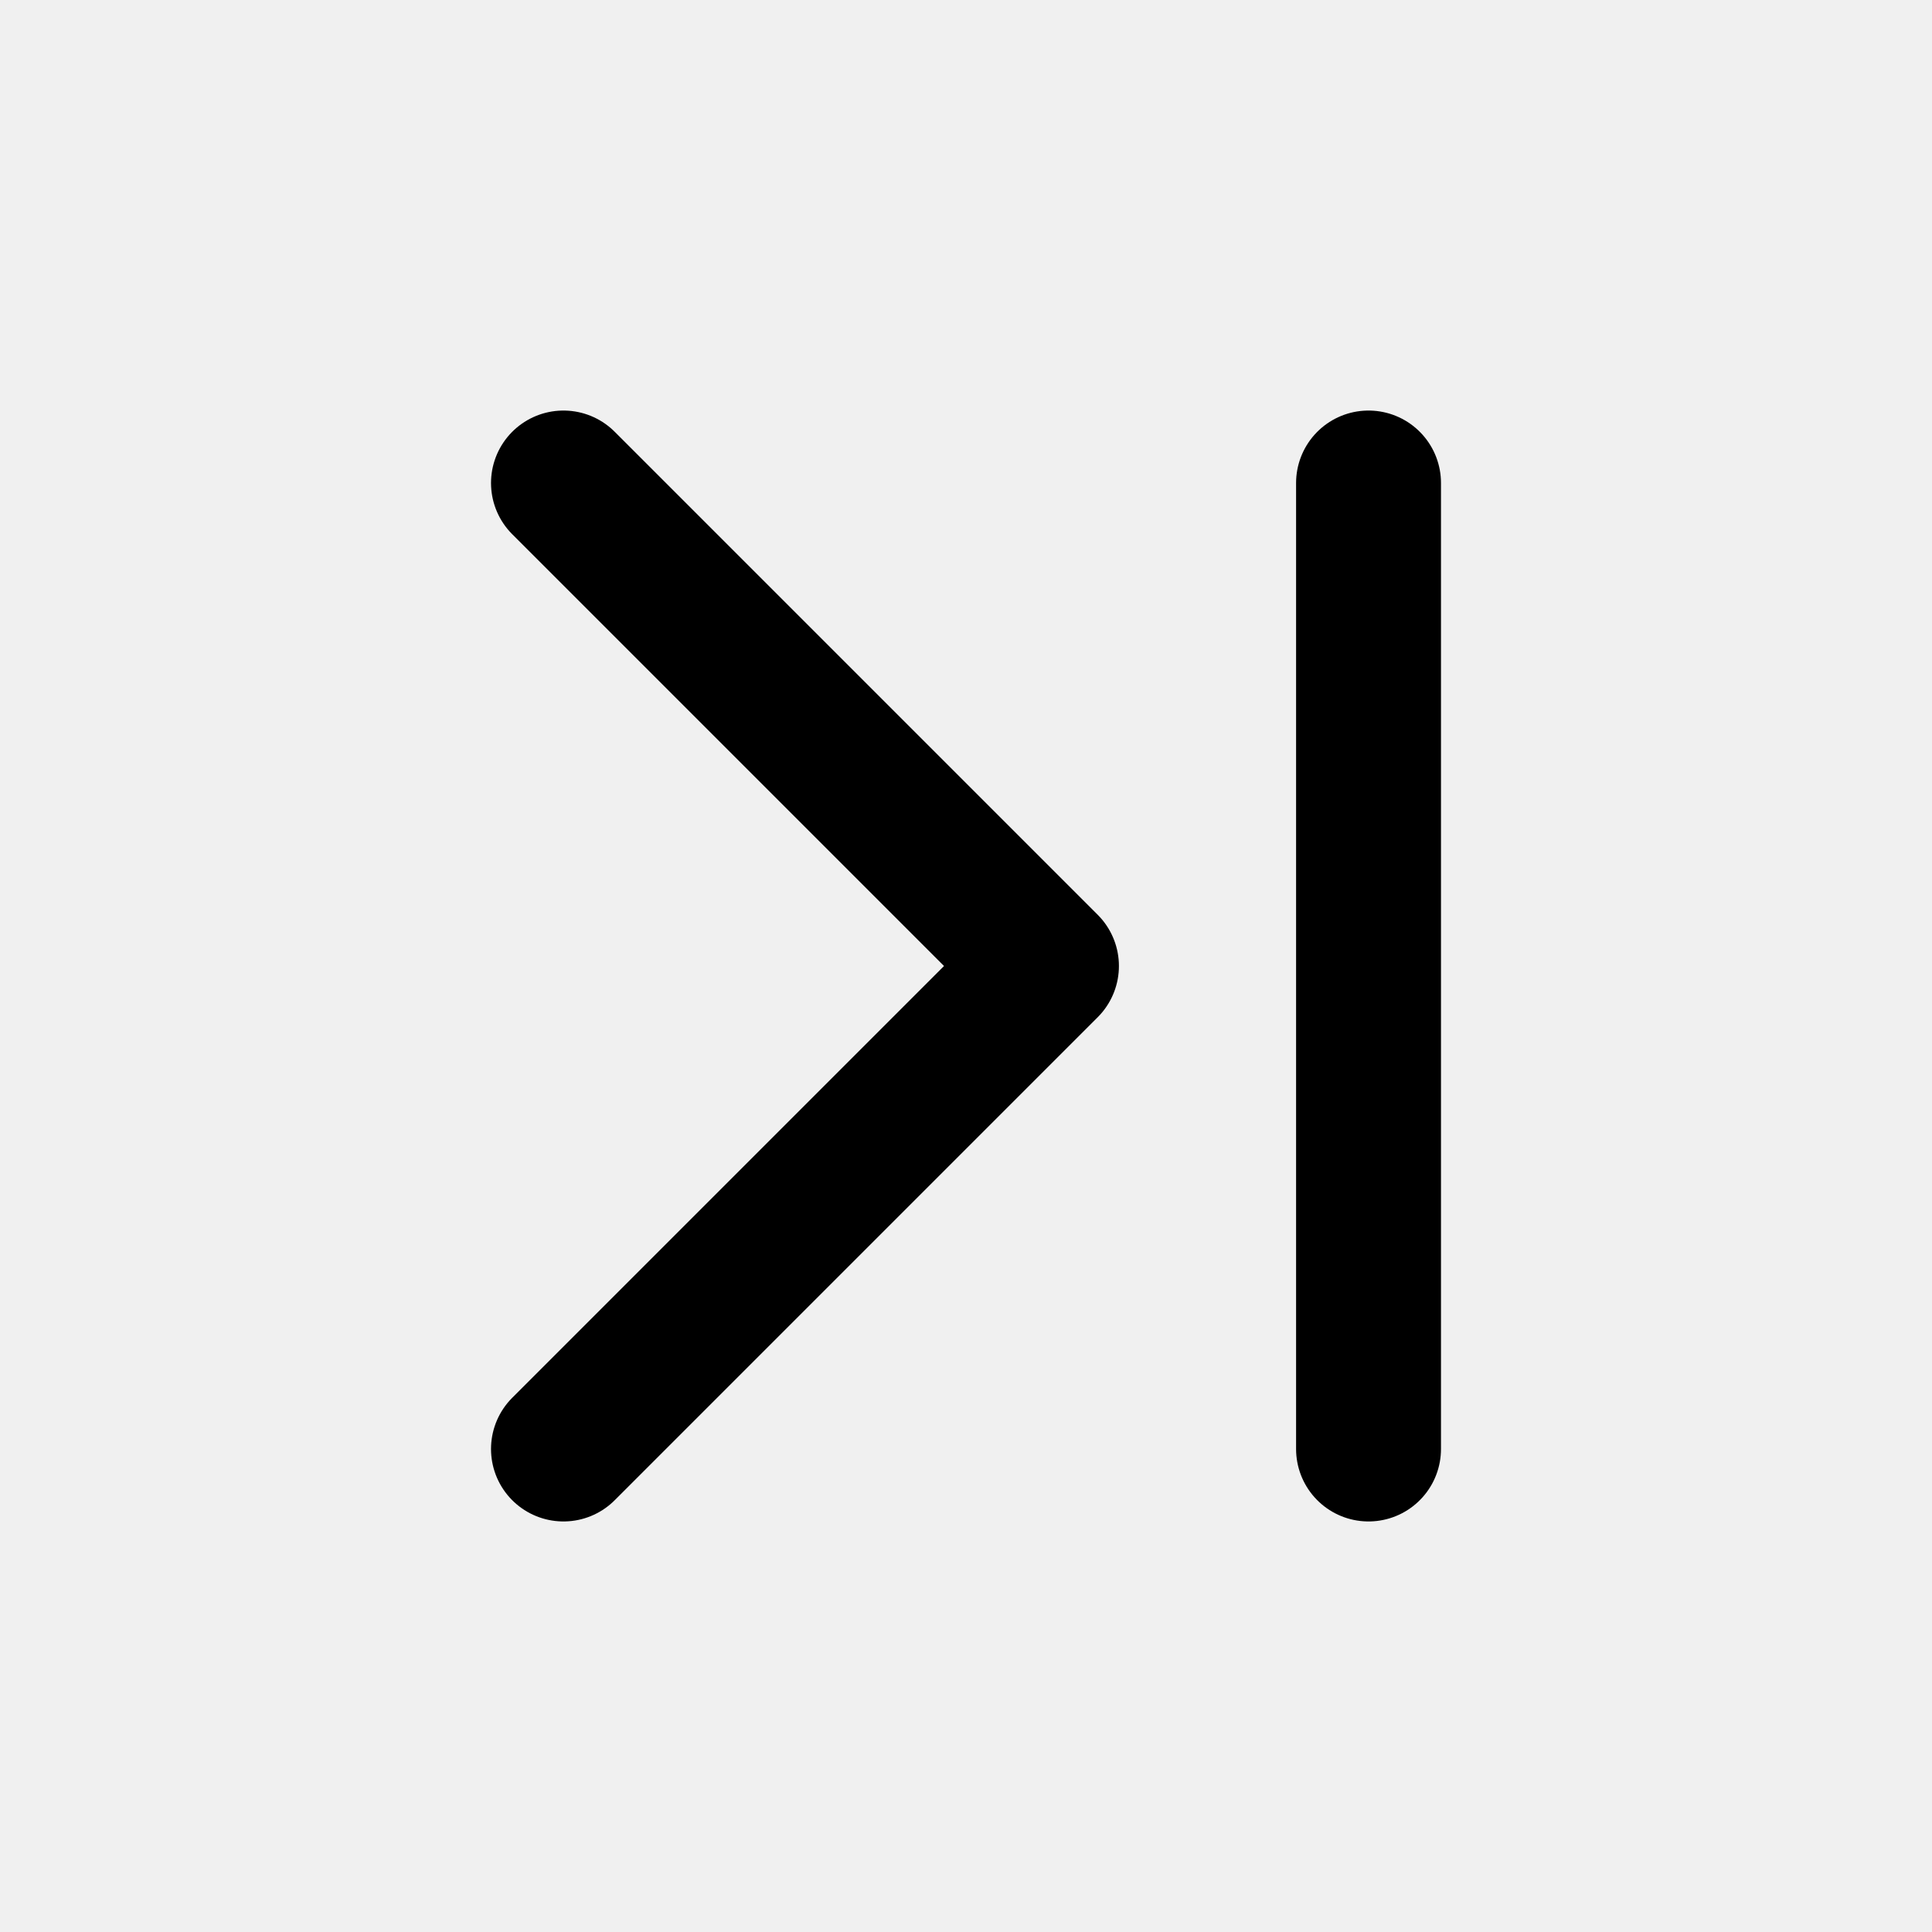
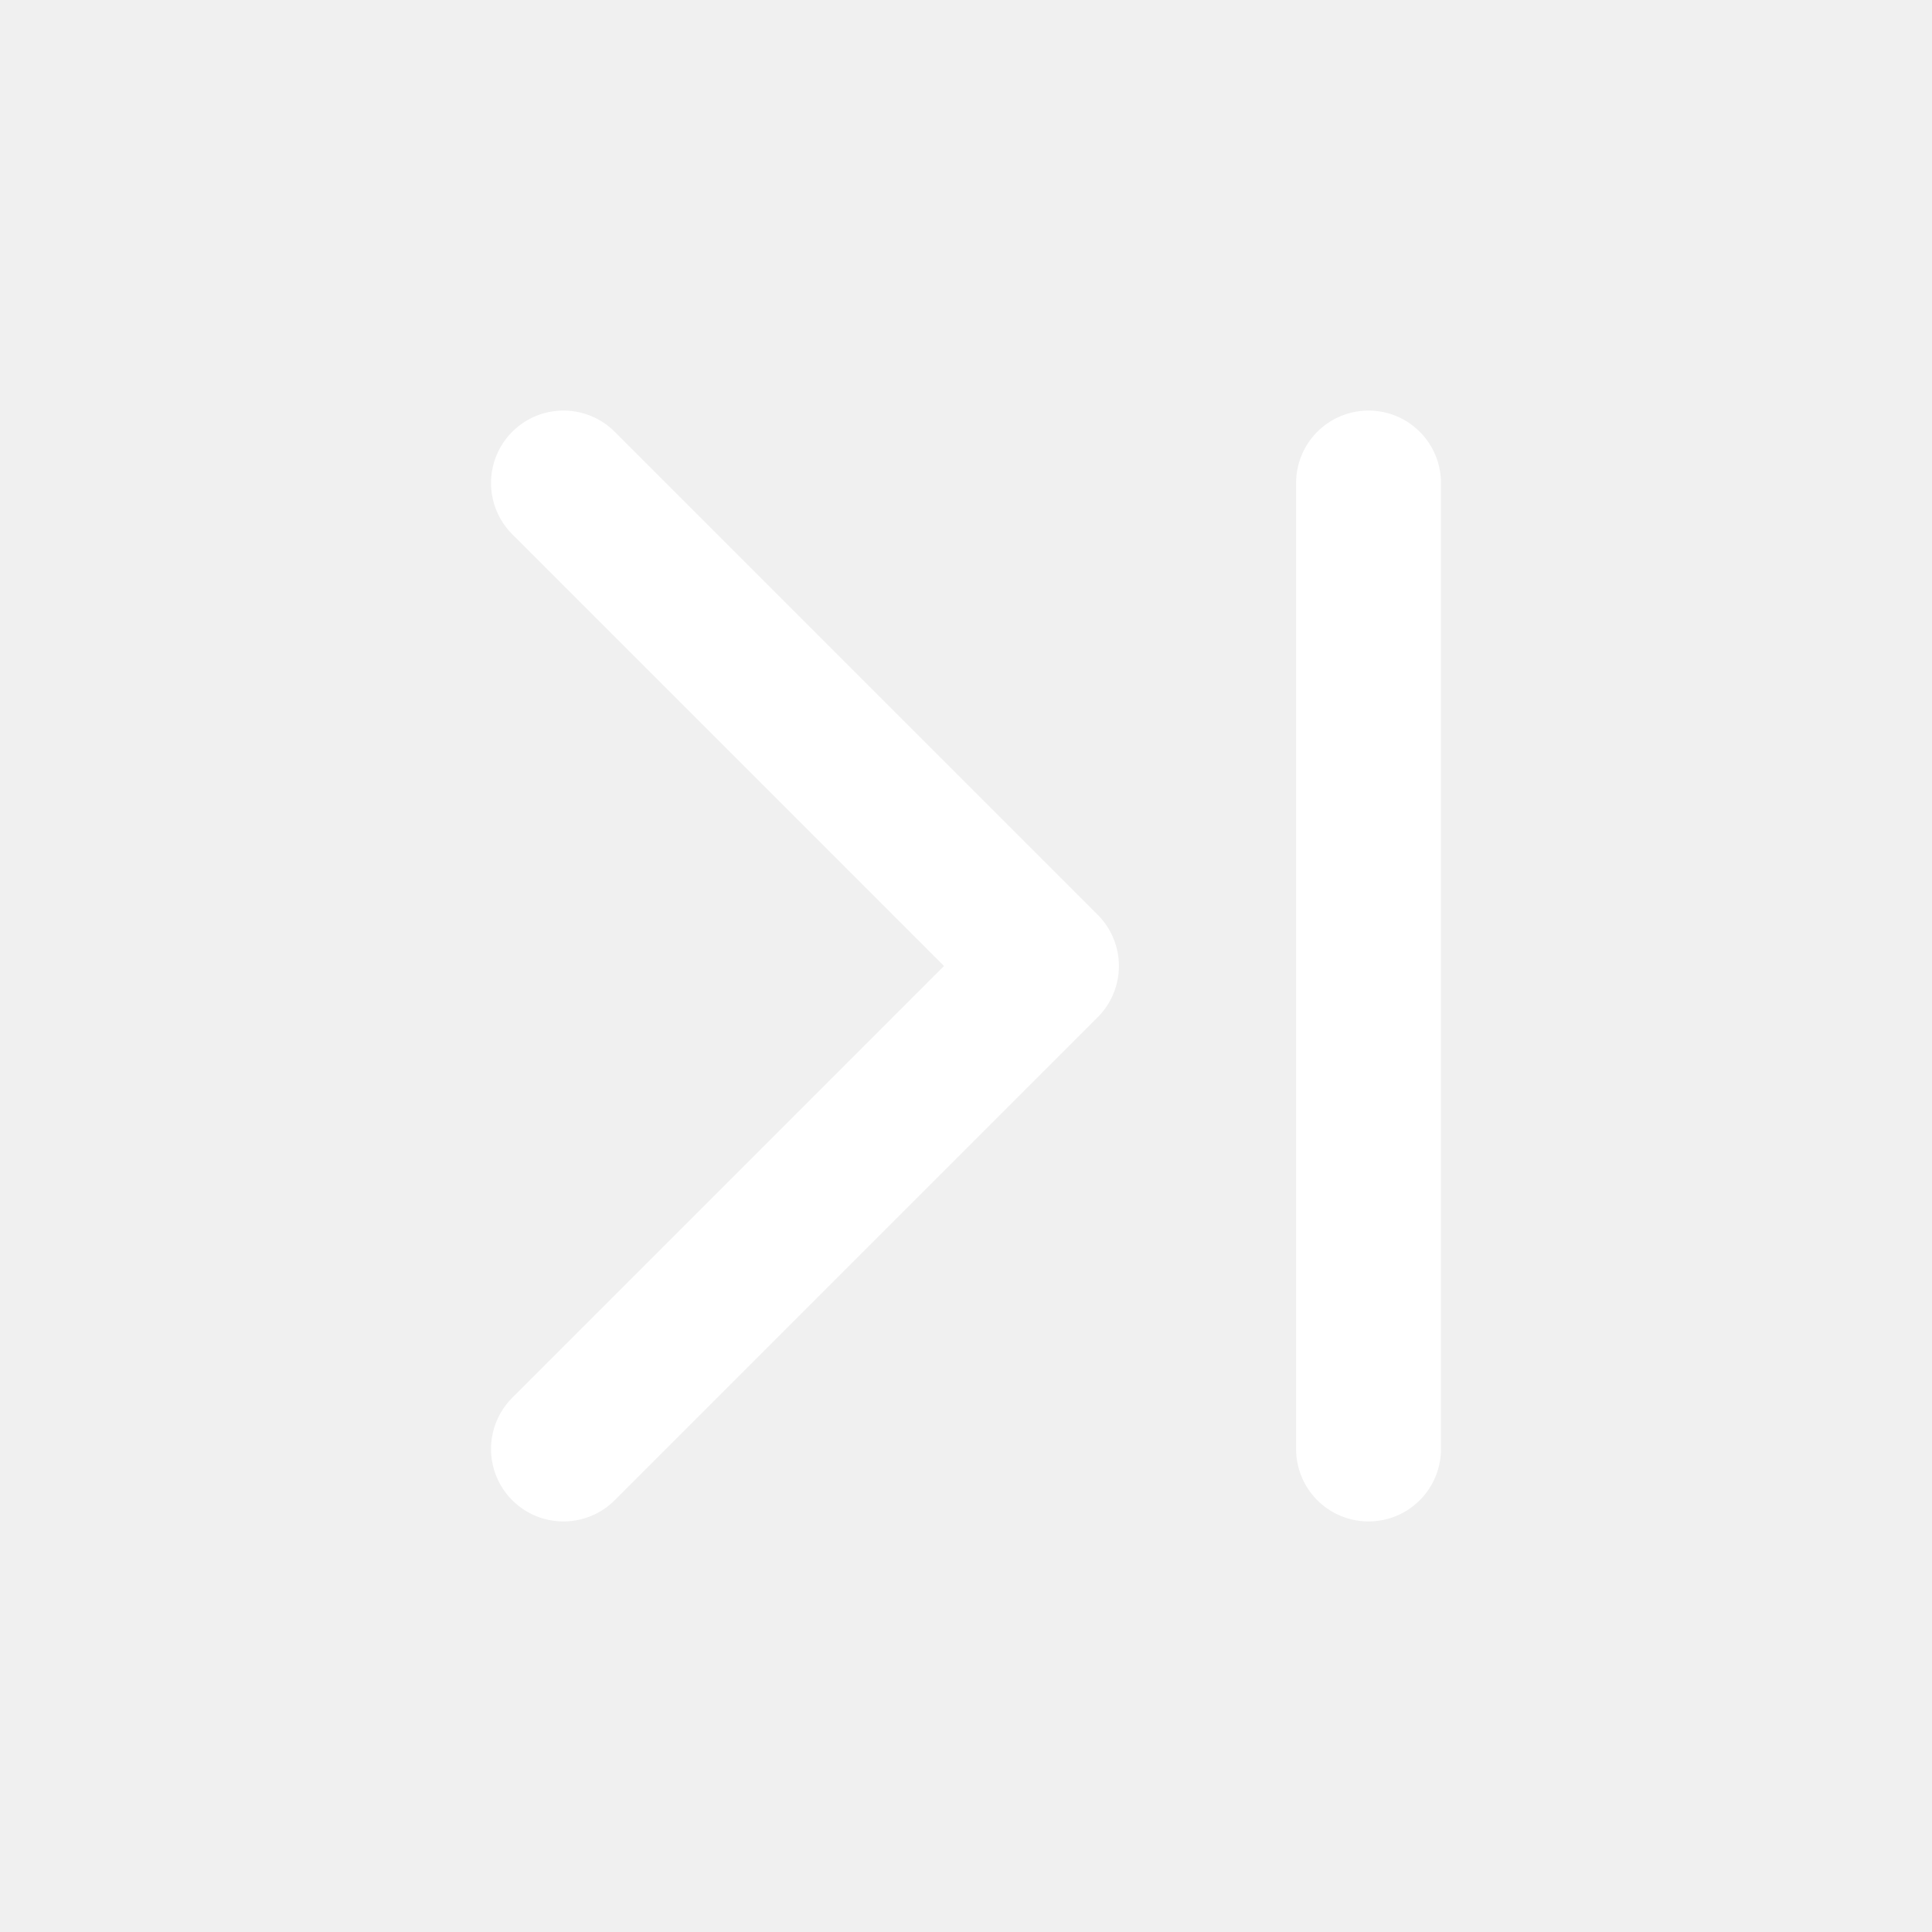
<svg xmlns="http://www.w3.org/2000/svg" width="20" height="20" fill="none">
-   <g clip-path="url(#a)" stroke="#000" stroke-width="1.5" stroke-linecap="round" stroke-linejoin="round">
+   <g clip-path="url(#a)" stroke="#fff" stroke-width="1.5" stroke-linecap="round" stroke-linejoin="round">
    <path d="m5.833 5 5 5-5 5M14.167 5v10" />
  </g>
  <defs>
    <clipPath id="a">
      <path fill="#fff" d="M0 0h20v20H0z" />
    </clipPath>
  </defs>
</svg>
